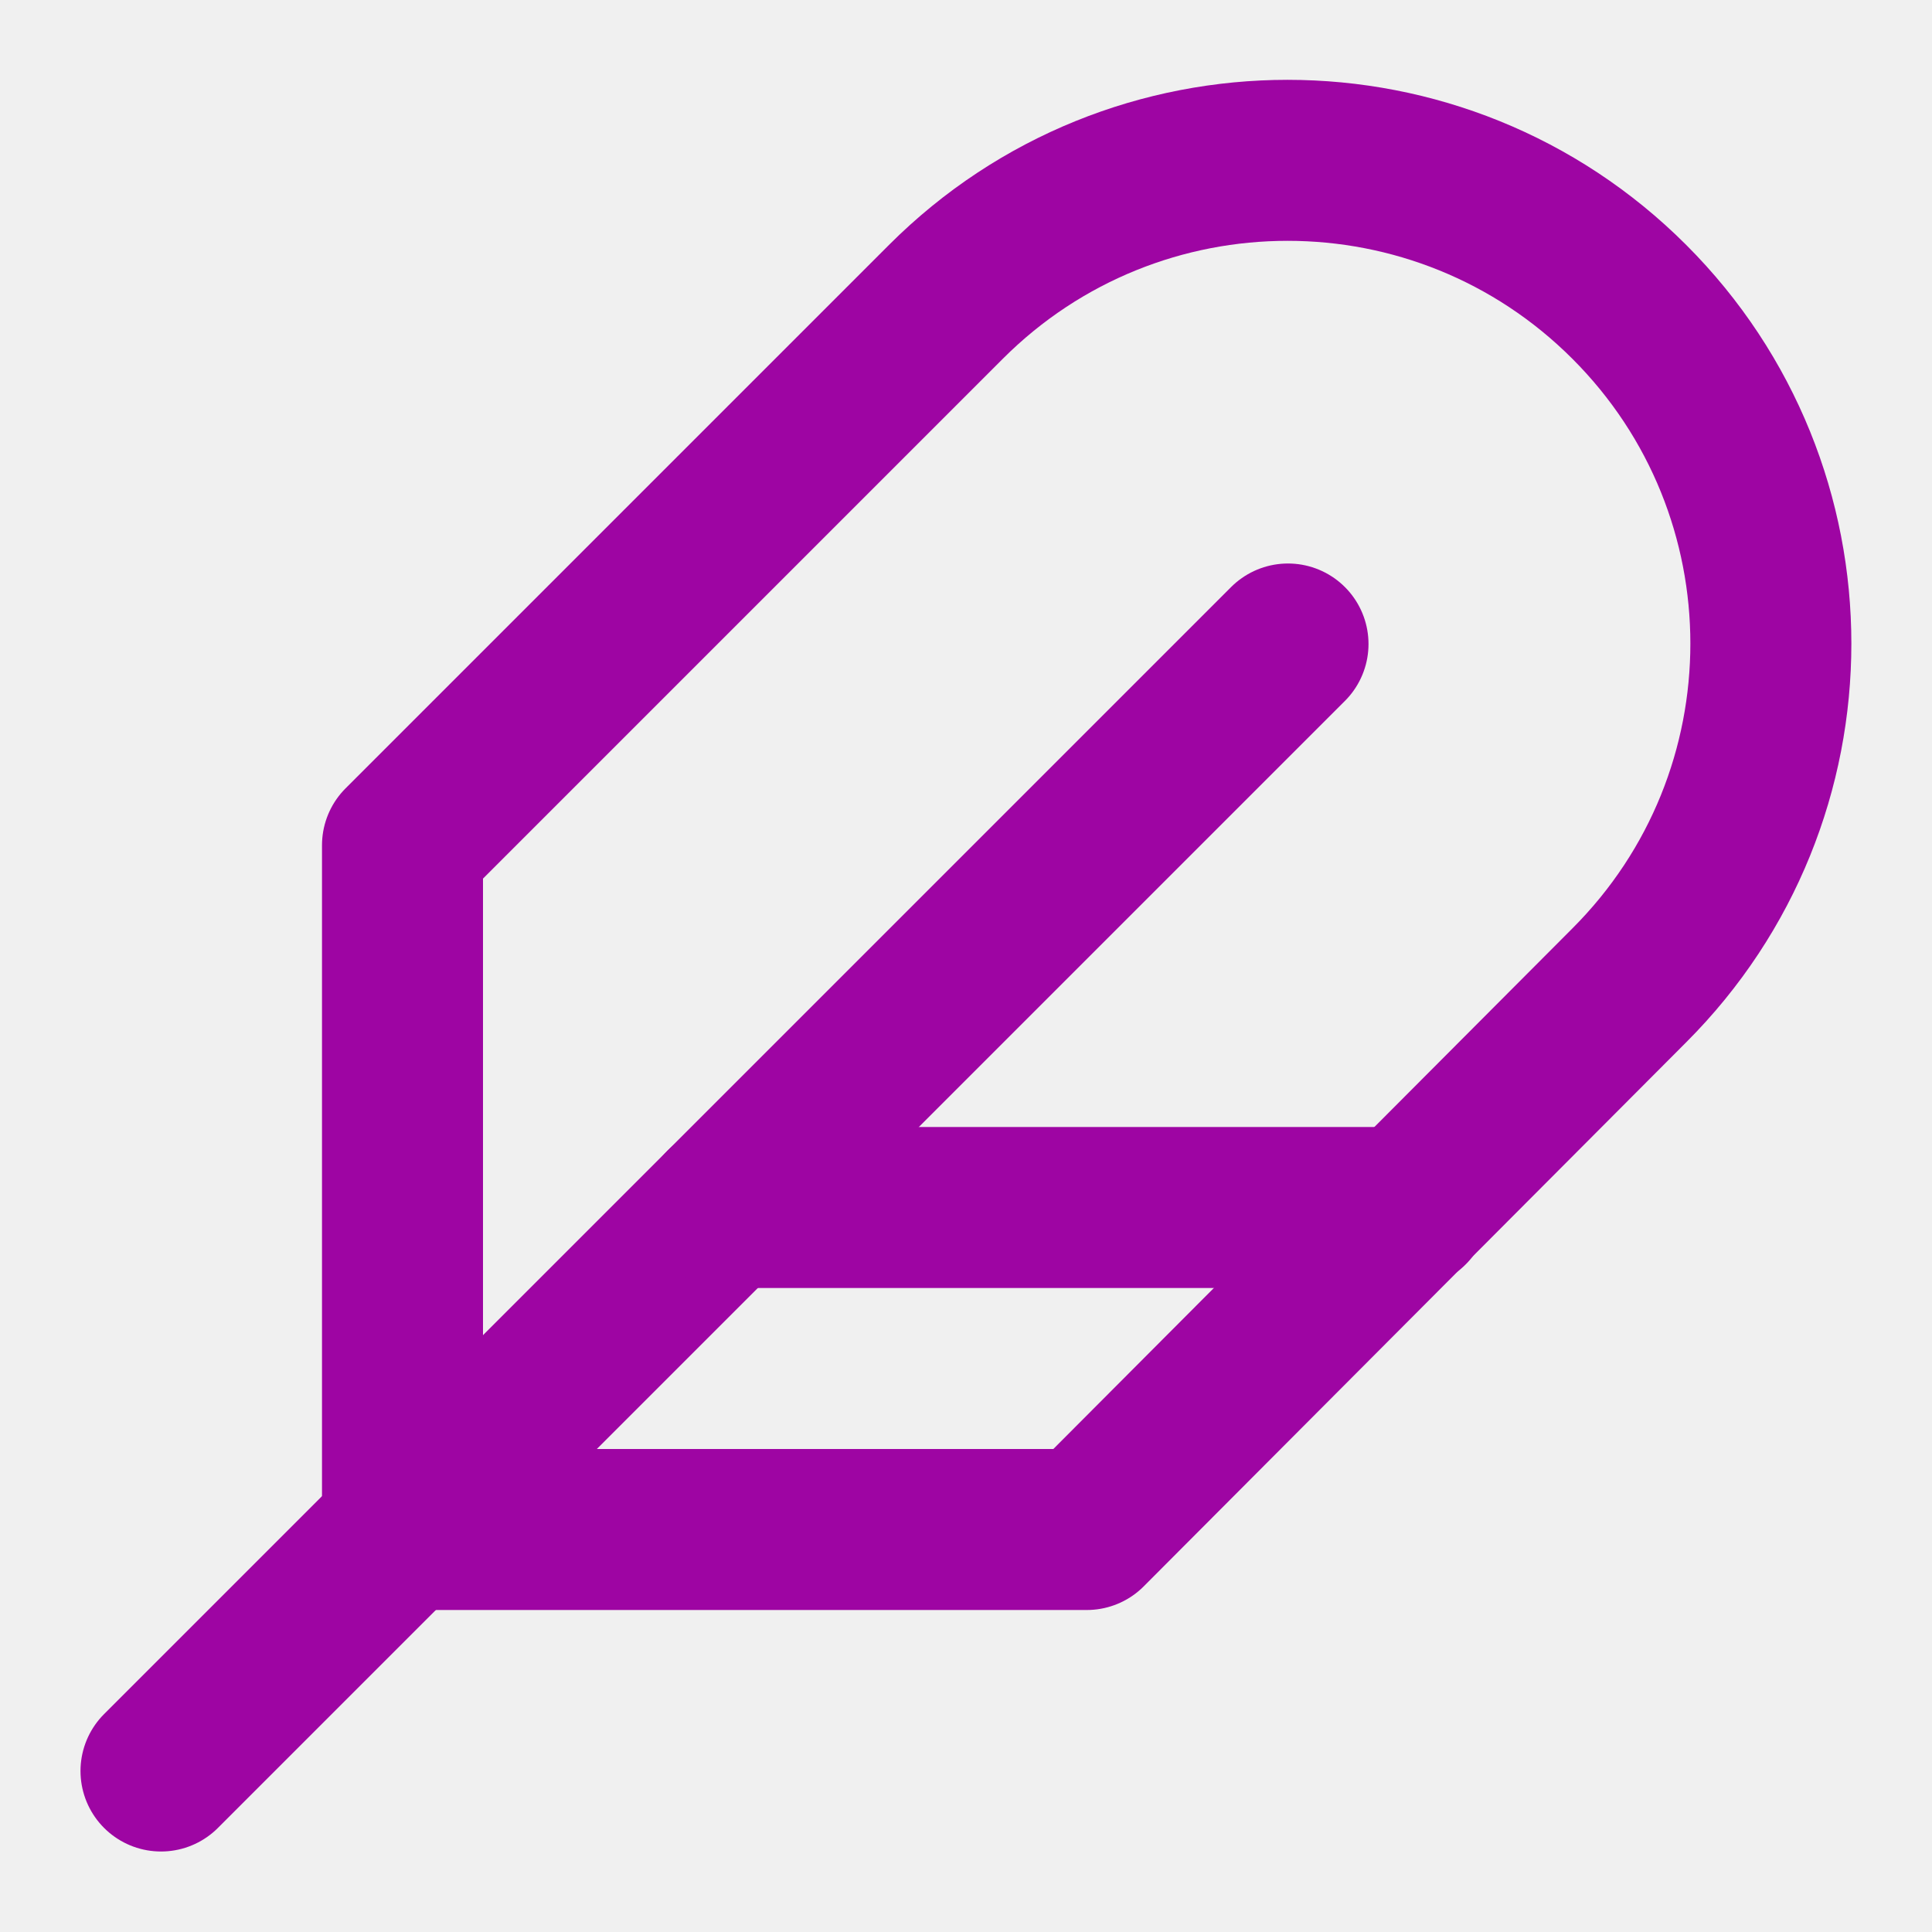
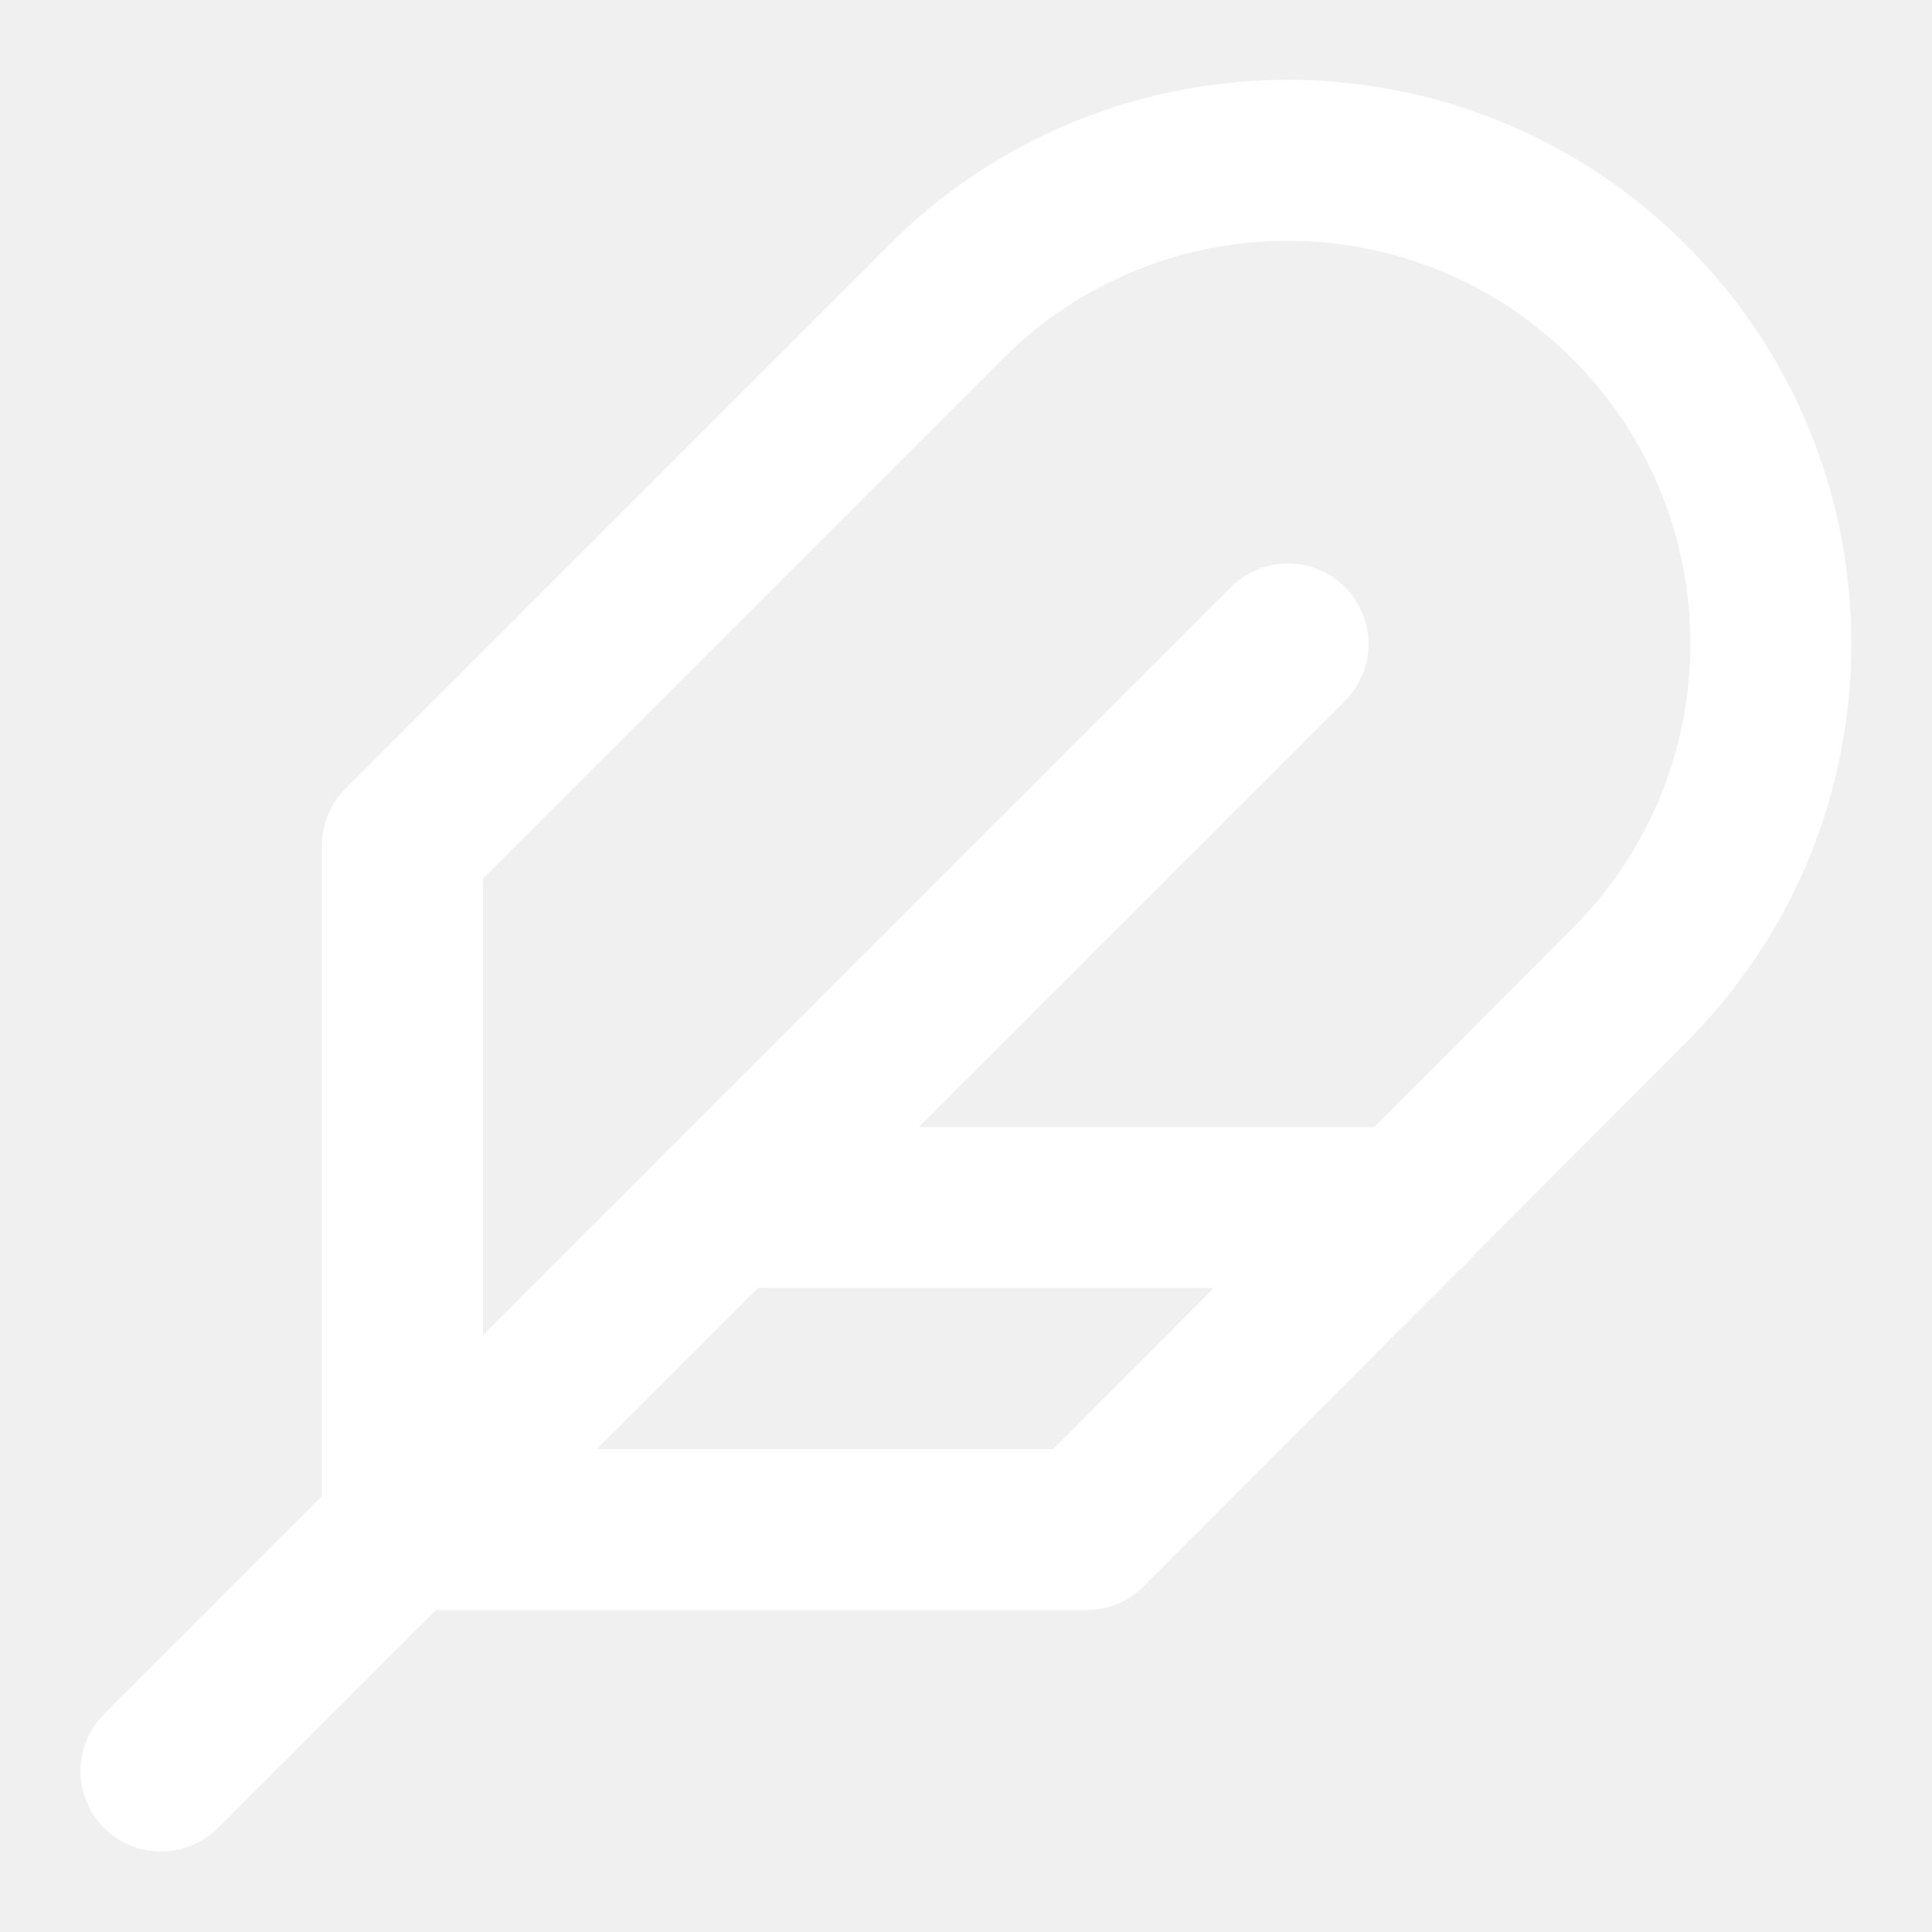
- <svg xmlns="http://www.w3.org/2000/svg" width="100" height="100" viewBox="0 0 24 24" fill="none" stroke="#9E05A3" stroke-width="2" stroke-linecap="round" stroke-linejoin="round" class="feather feather-feather">
+ <svg xmlns="http://www.w3.org/2000/svg" width="100" height="100" viewBox="0 0 24 24" fill="none" stroke="#ffffff" stroke-width="2" stroke-linecap="round" stroke-linejoin="round" class="feather feather-feather">
  <path d="M20.24 12.24a6 6 0 0 0-8.49-8.49L5 10.5V19h8.5z" />
  <line x1="16" y1="8" x2="2" y2="22" />
  <line x1="17.5" y1="15" x2="9" y2="15" />
</svg>
